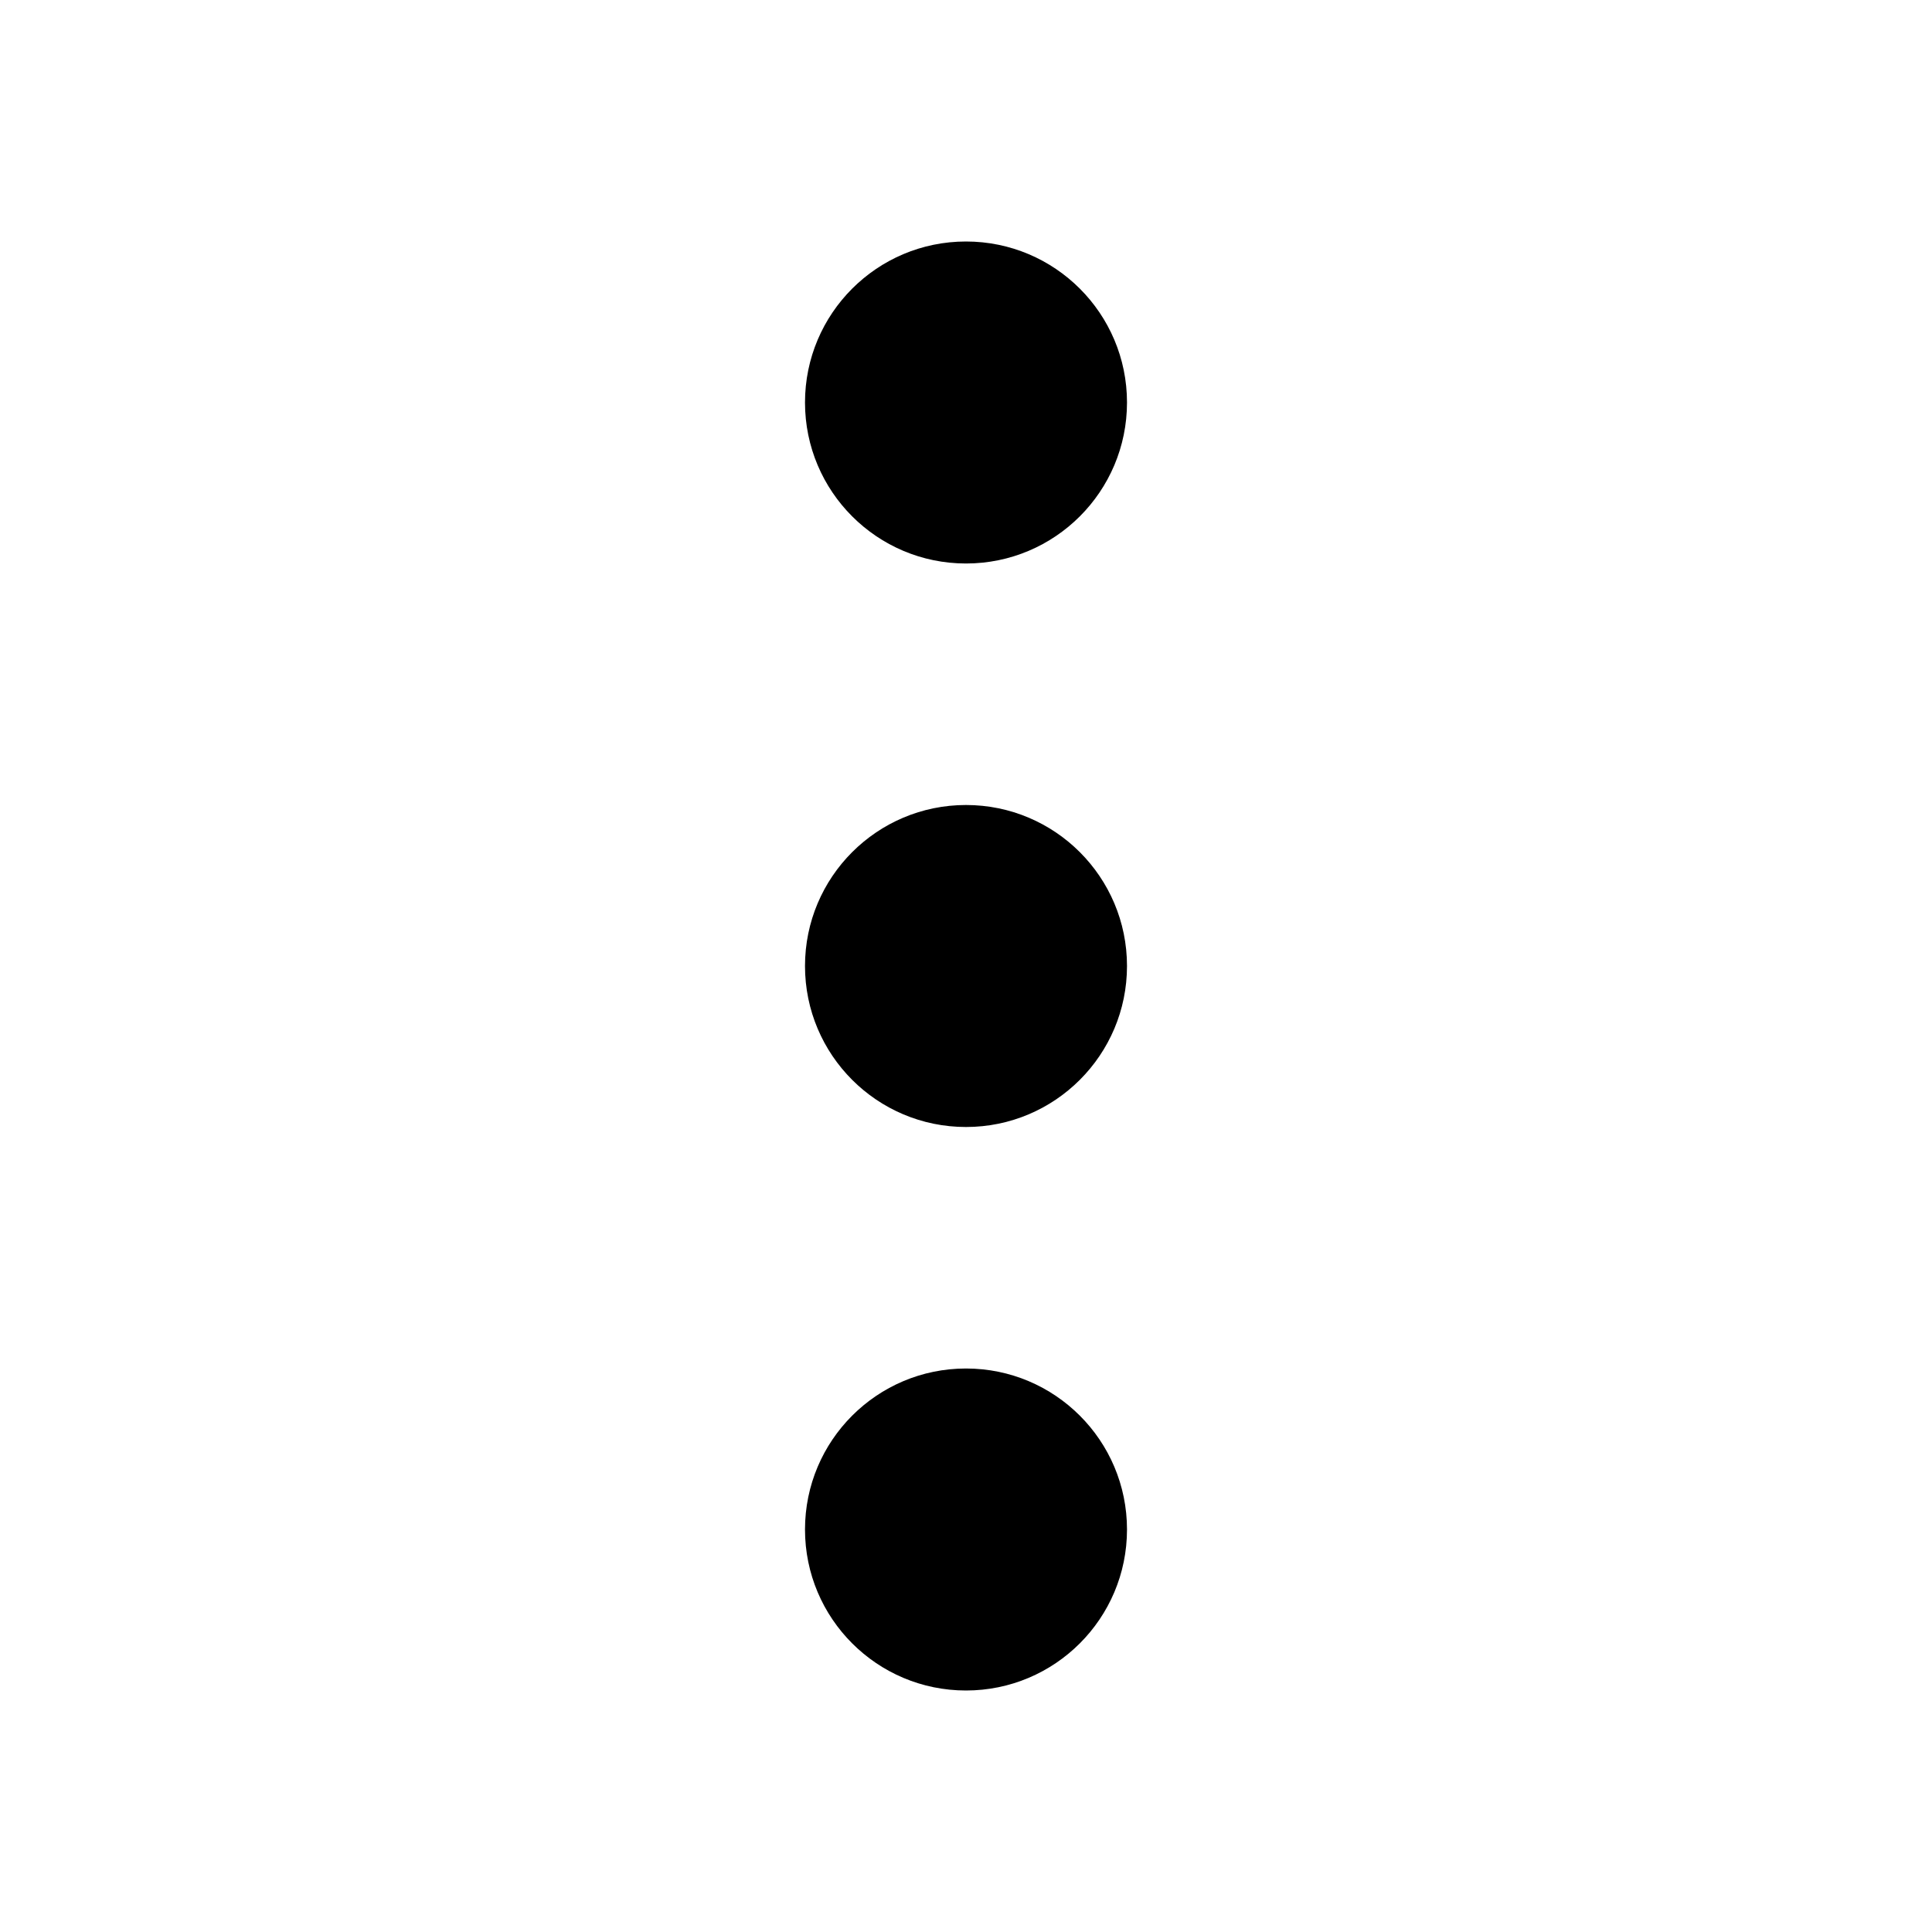
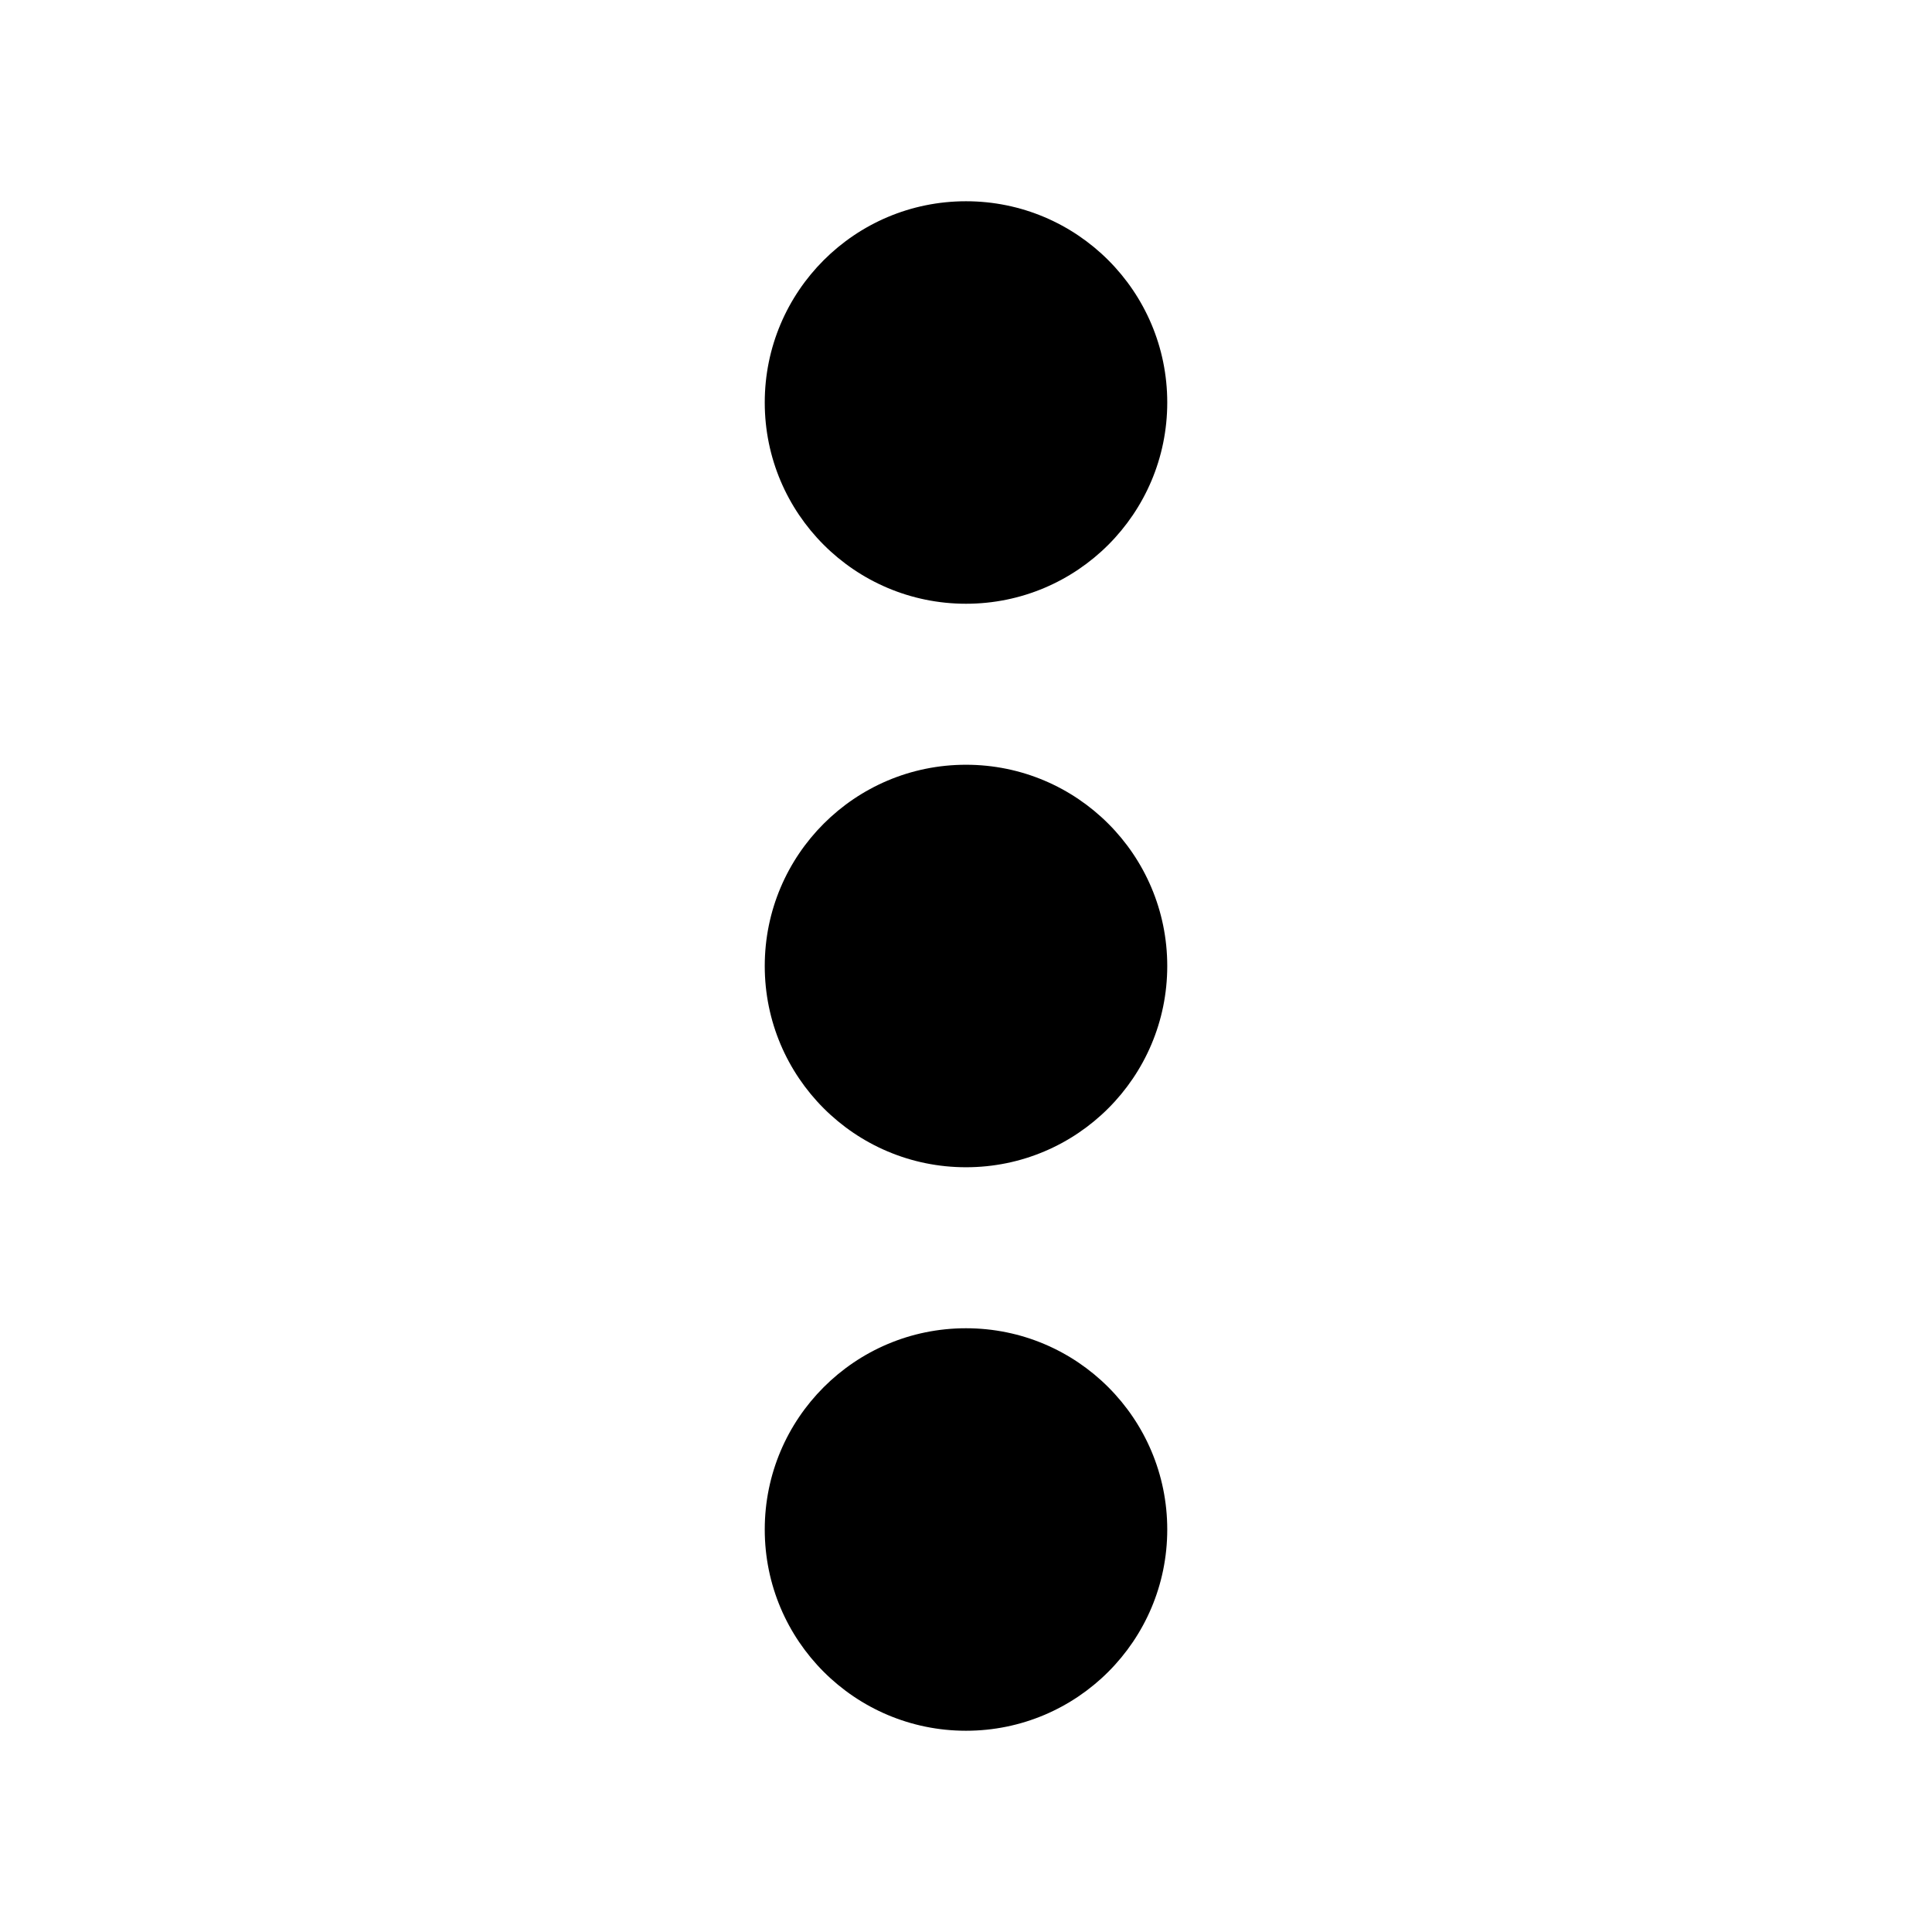
<svg xmlns="http://www.w3.org/2000/svg" width="24" height="24" viewBox="0 0 24 24" fill="black" stroke="none">
-   <circle cx="12" cy="12" r="2" />
-   <circle cx="12" cy="5" r="2" />
-   <circle cx="12" cy="19" r="2" />
+   <circle cx="12" cy="12" r="2.5" />
+   <circle cx="12" cy="5" r="2.5" />
+   <circle cx="12" cy="19" r="2.5" />
</svg>
